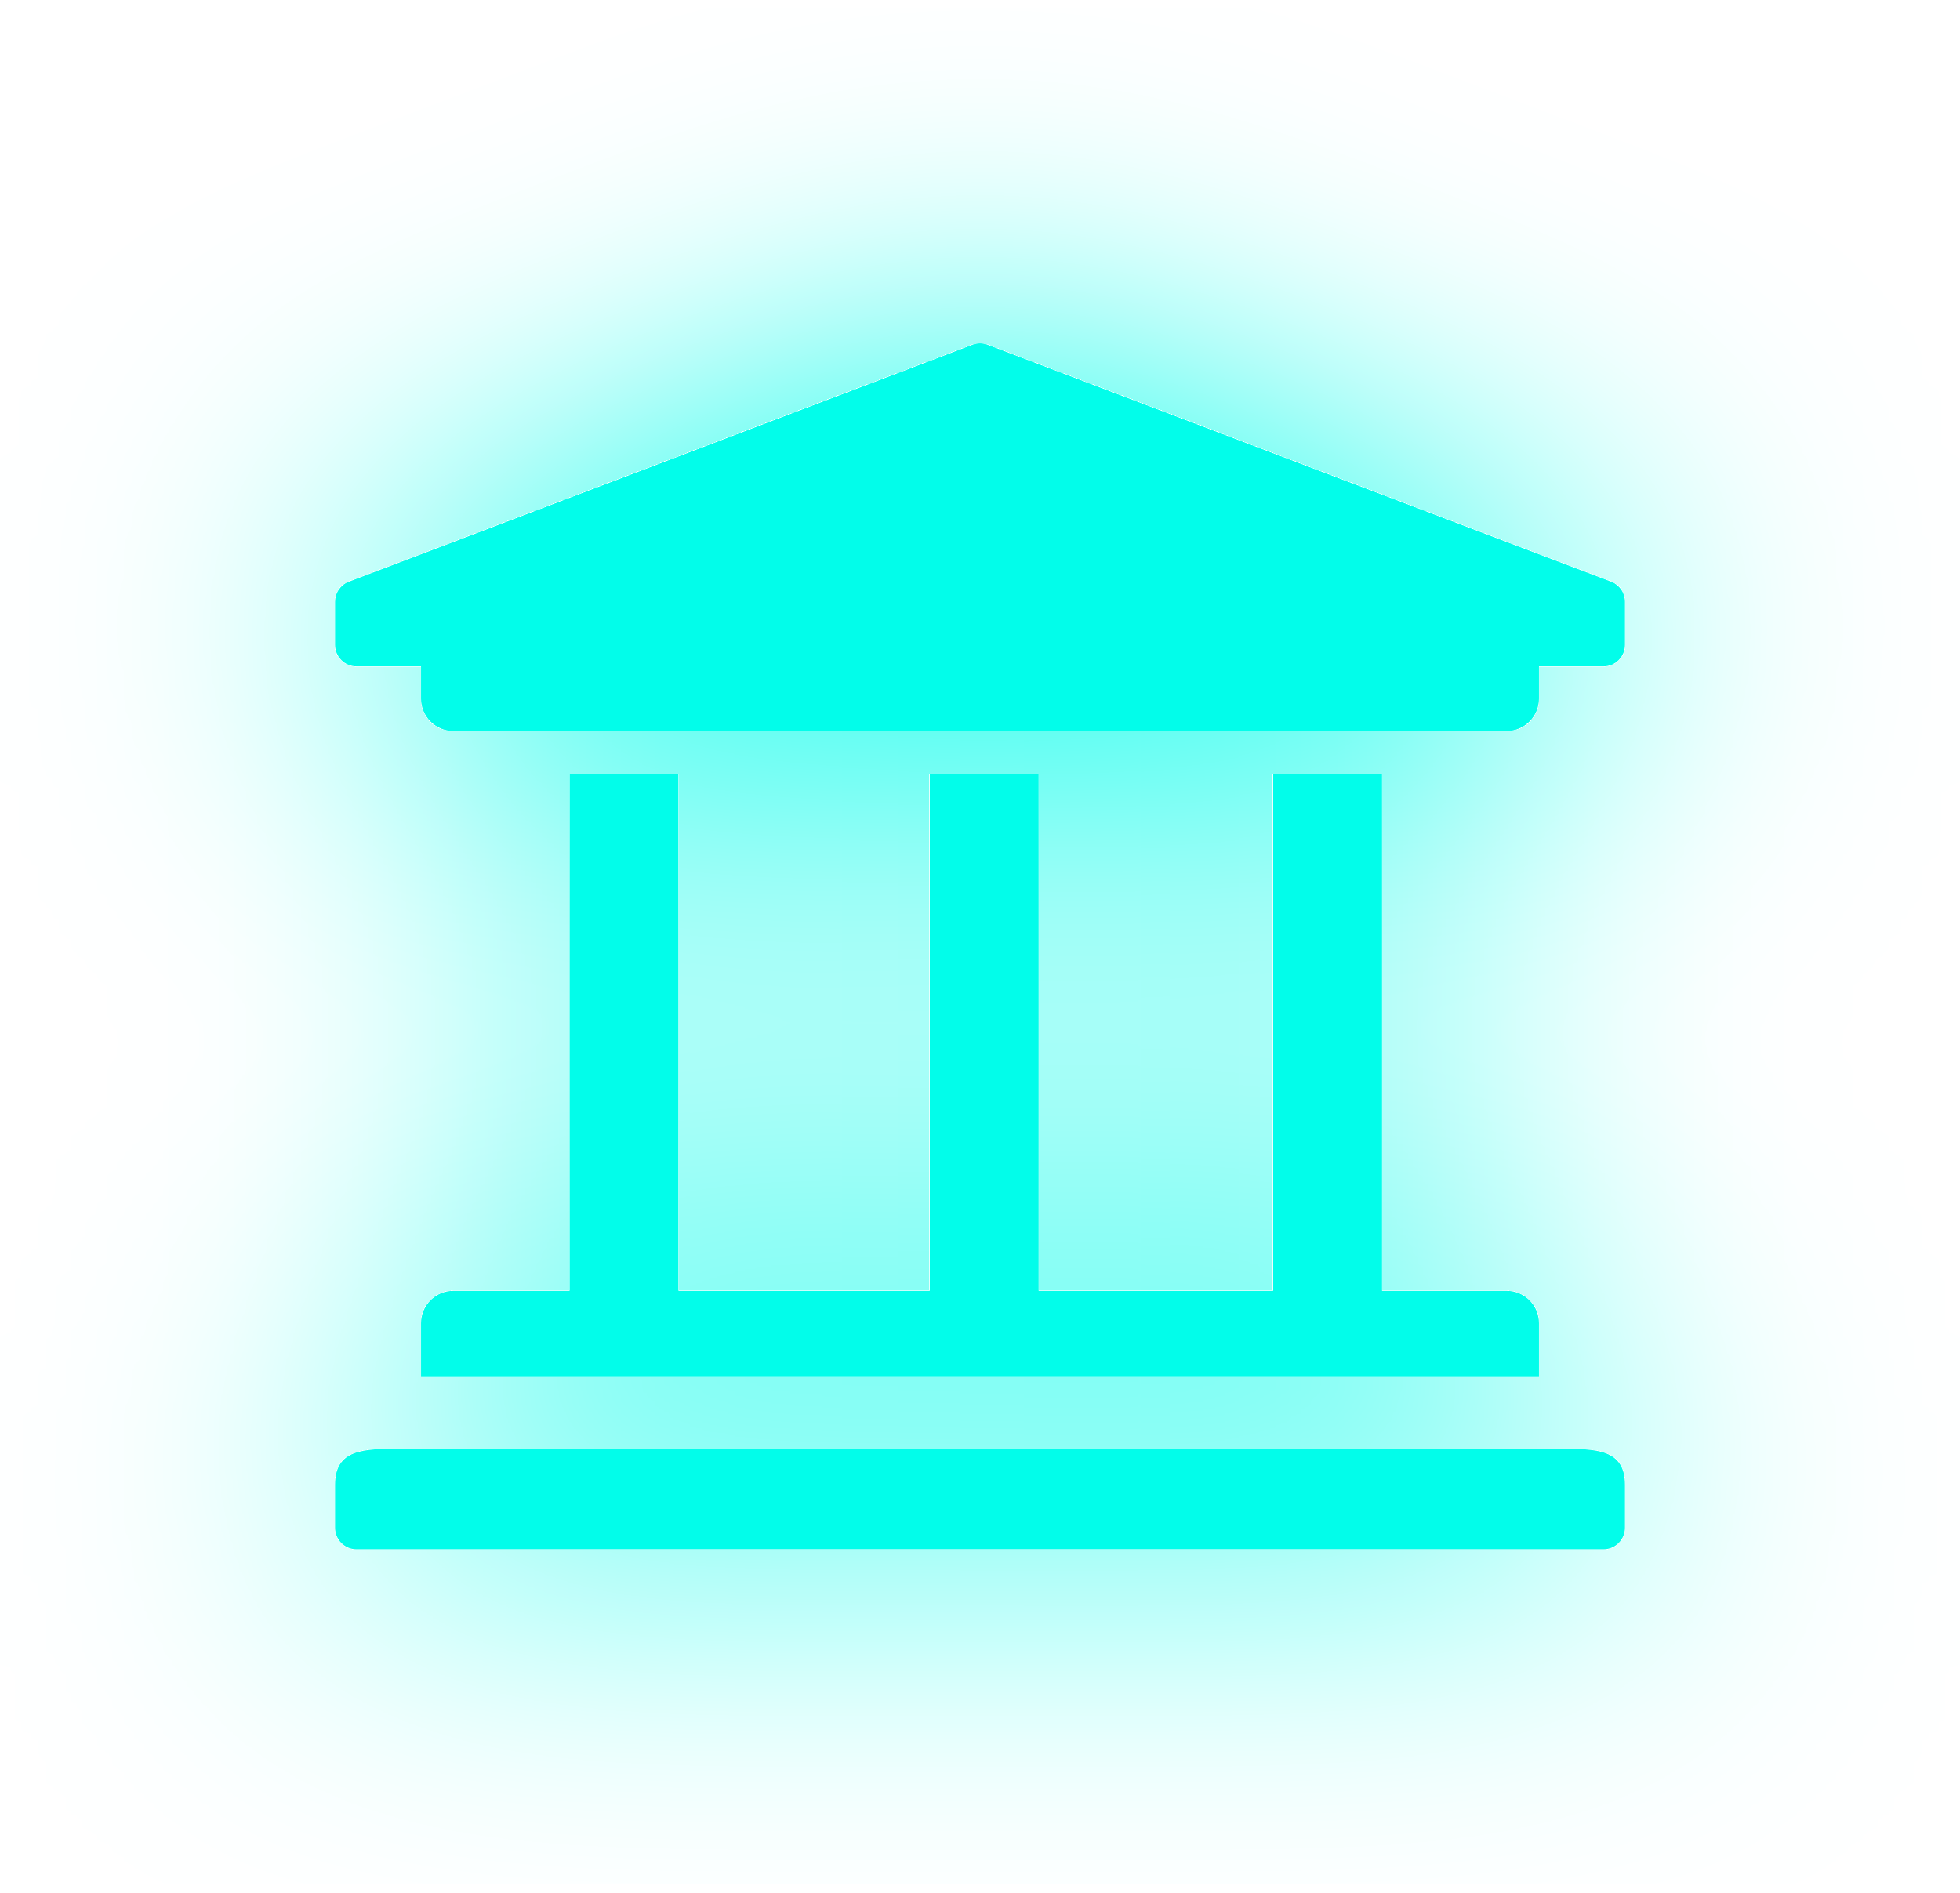
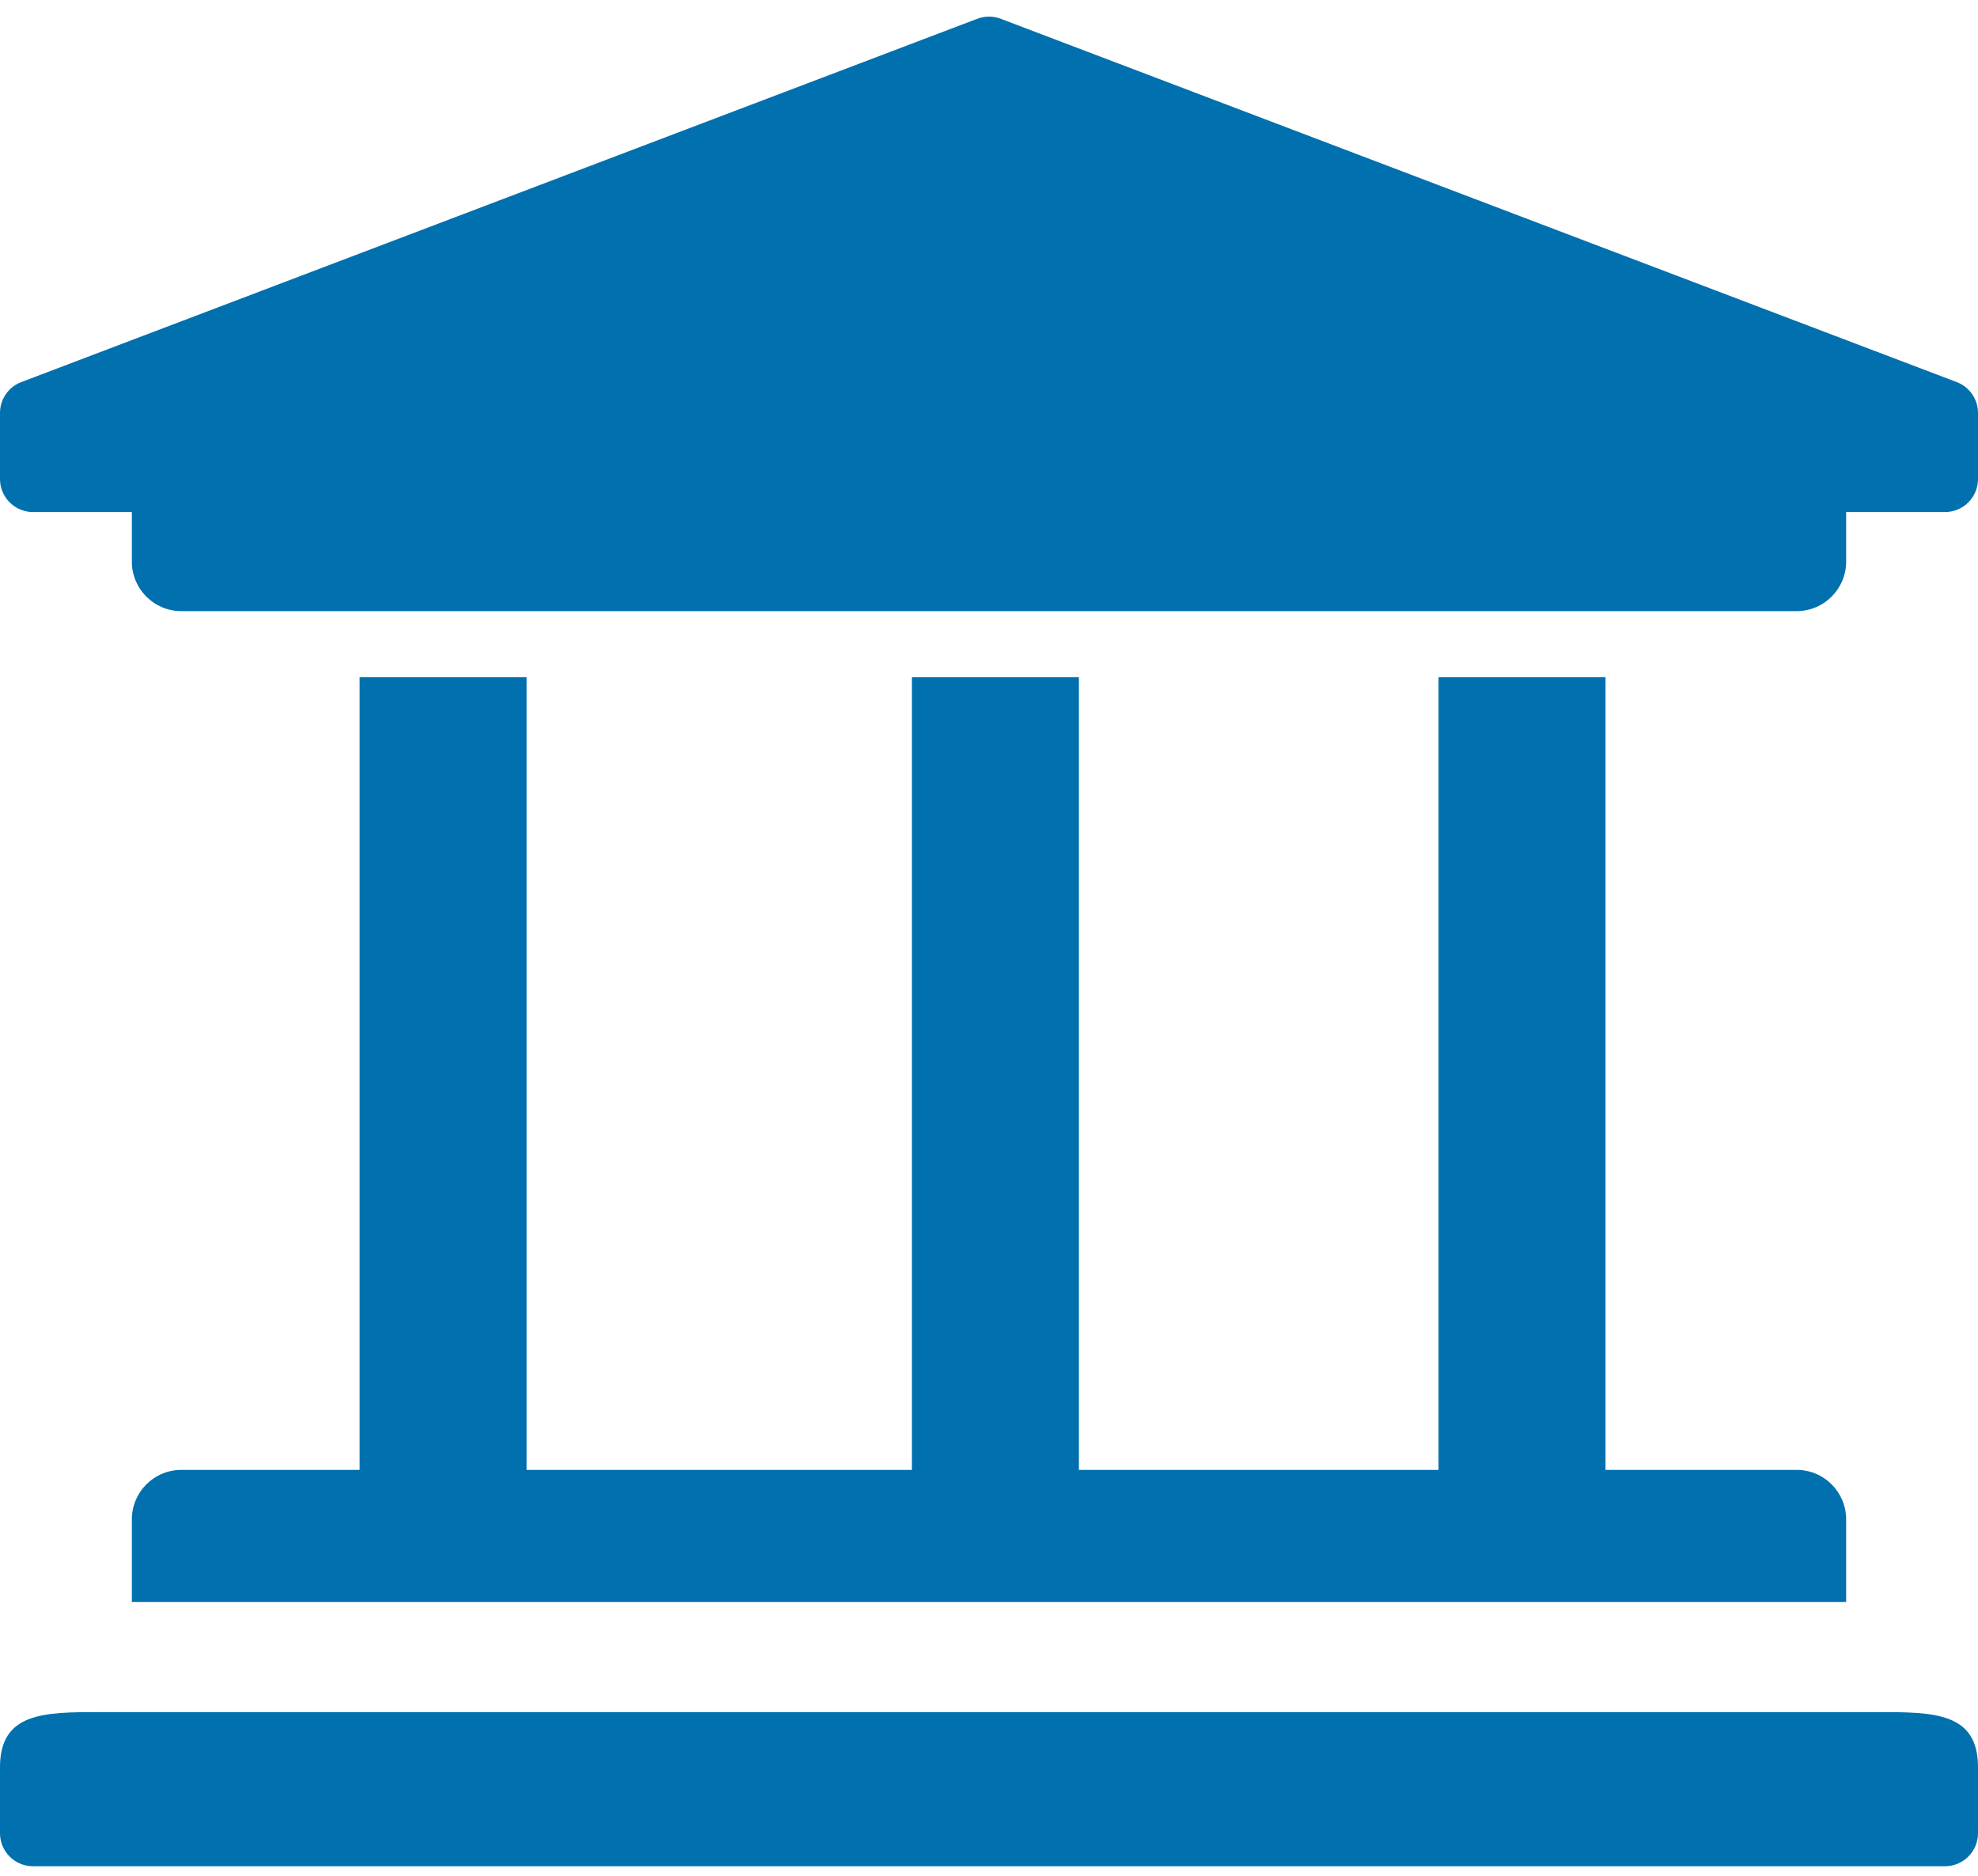
- <svg xmlns="http://www.w3.org/2000/svg" width="117" height="113" viewBox="0 0 117 113" fill="none">
-   <g filter="url(#filter0_d_2430_4620)">
-     <path d="M97 35.929V38.5C97 38.841 96.865 39.168 96.624 39.409C96.383 39.65 96.057 39.786 95.717 39.786H91.867V41.714C91.867 42.779 91.005 43.643 89.942 43.643H27.058C25.995 43.643 25.133 42.779 25.133 41.714V39.786H21.283C20.943 39.786 20.617 39.65 20.376 39.409C20.135 39.168 20 38.841 20 38.5V35.929C20 35.674 20.075 35.426 20.216 35.214C20.358 35.003 20.558 34.838 20.793 34.741L58.009 20.598C58.324 20.467 58.676 20.467 58.991 20.598L96.207 34.741C96.442 34.838 96.642 35.003 96.784 35.214C96.925 35.426 97 35.674 97 35.929ZM93.15 86.5H23.85C21.724 86.5 20 86.513 20 88.643V91.214C20 91.555 20.135 91.882 20.376 92.123C20.617 92.365 20.943 92.5 21.283 92.5H95.717C96.057 92.5 96.383 92.365 96.624 92.123C96.865 91.882 97 91.555 97 91.214V88.643C97 86.513 95.276 86.5 93.15 86.5ZM34 46.214V77.071H27.058C25.995 77.071 25.133 77.935 25.133 79V82.214H91.867V79C91.867 77.935 91.005 77.071 89.942 77.071H82.5V46.214H76V77.071H62V46.214H55.5V77.071H40.5V46.214H34Z" fill="#02FDEA" />
-   </g>
-   <defs>
-     <filter id="filter0_d_2430_4620" x="0" y="0.5" width="117" height="112" filterUnits="userSpaceOnUse" color-interpolation-filters="sRGB">
-       <feFlood flood-opacity="0" result="BackgroundImageFix" />
-       <feColorMatrix in="SourceAlpha" type="matrix" values="0 0 0 0 0 0 0 0 0 0 0 0 0 0 0 0 0 0 127 0" result="hardAlpha" />
-       <feOffset />
-       <feGaussianBlur stdDeviation="10" />
-       <feComposite in2="hardAlpha" operator="out" />
-       <feColorMatrix type="matrix" values="0 0 0 0 0.008 0 0 0 0 0.992 0 0 0 0 0.918 0 0 0 1 0" />
-       <feBlend mode="normal" in2="BackgroundImageFix" result="effect1_dropShadow_2430_4620" />
-       <feBlend mode="normal" in="SourceGraphic" in2="effect1_dropShadow_2430_4620" result="shape" />
-     </filter>
-   </defs>
+ <svg xmlns="http://www.w3.org/2000/svg" width="77" height="73" viewBox="0 0 77 73" fill="none">
+   <path d="M77 16.075V18.646C77 18.988 76.865 19.314 76.624 19.556C76.383 19.797 76.057 19.932 75.717 19.932H71.867V21.861C71.867 22.926 71.005 23.789 69.942 23.789H7.058C5.995 23.789 5.133 22.926 5.133 21.861V19.932H1.283C0.943 19.932 0.617 19.797 0.376 19.556C0.135 19.314 0 18.988 0 18.646V16.075C1.8354e-06 15.821 0.075 15.572 0.216 15.361C0.357 15.149 0.558 14.984 0.793 14.887L38.009 0.744C38.324 0.614 38.676 0.614 38.991 0.744L76.207 14.887C76.442 14.984 76.642 15.149 76.784 15.361C76.925 15.572 77 15.821 77 16.075ZM73.15 66.647H3.85C1.724 66.647 0 66.659 0 68.789V71.361C0 71.702 0.135 72.029 0.376 72.27C0.617 72.511 0.943 72.647 1.283 72.647H75.717C76.057 72.647 76.383 72.511 76.624 72.27C76.865 72.029 77 71.702 77 71.361V68.789C77 66.659 75.276 66.647 73.15 66.647ZM14 26.361V57.218H7.058C5.995 57.218 5.133 58.081 5.133 59.147V62.361H71.867V59.147C71.867 58.081 71.005 57.218 69.942 57.218H62.5V26.361H56V57.218H42V26.361H35.5V57.218H20.5V26.361H14Z" fill="#0070AF" />
</svg>
